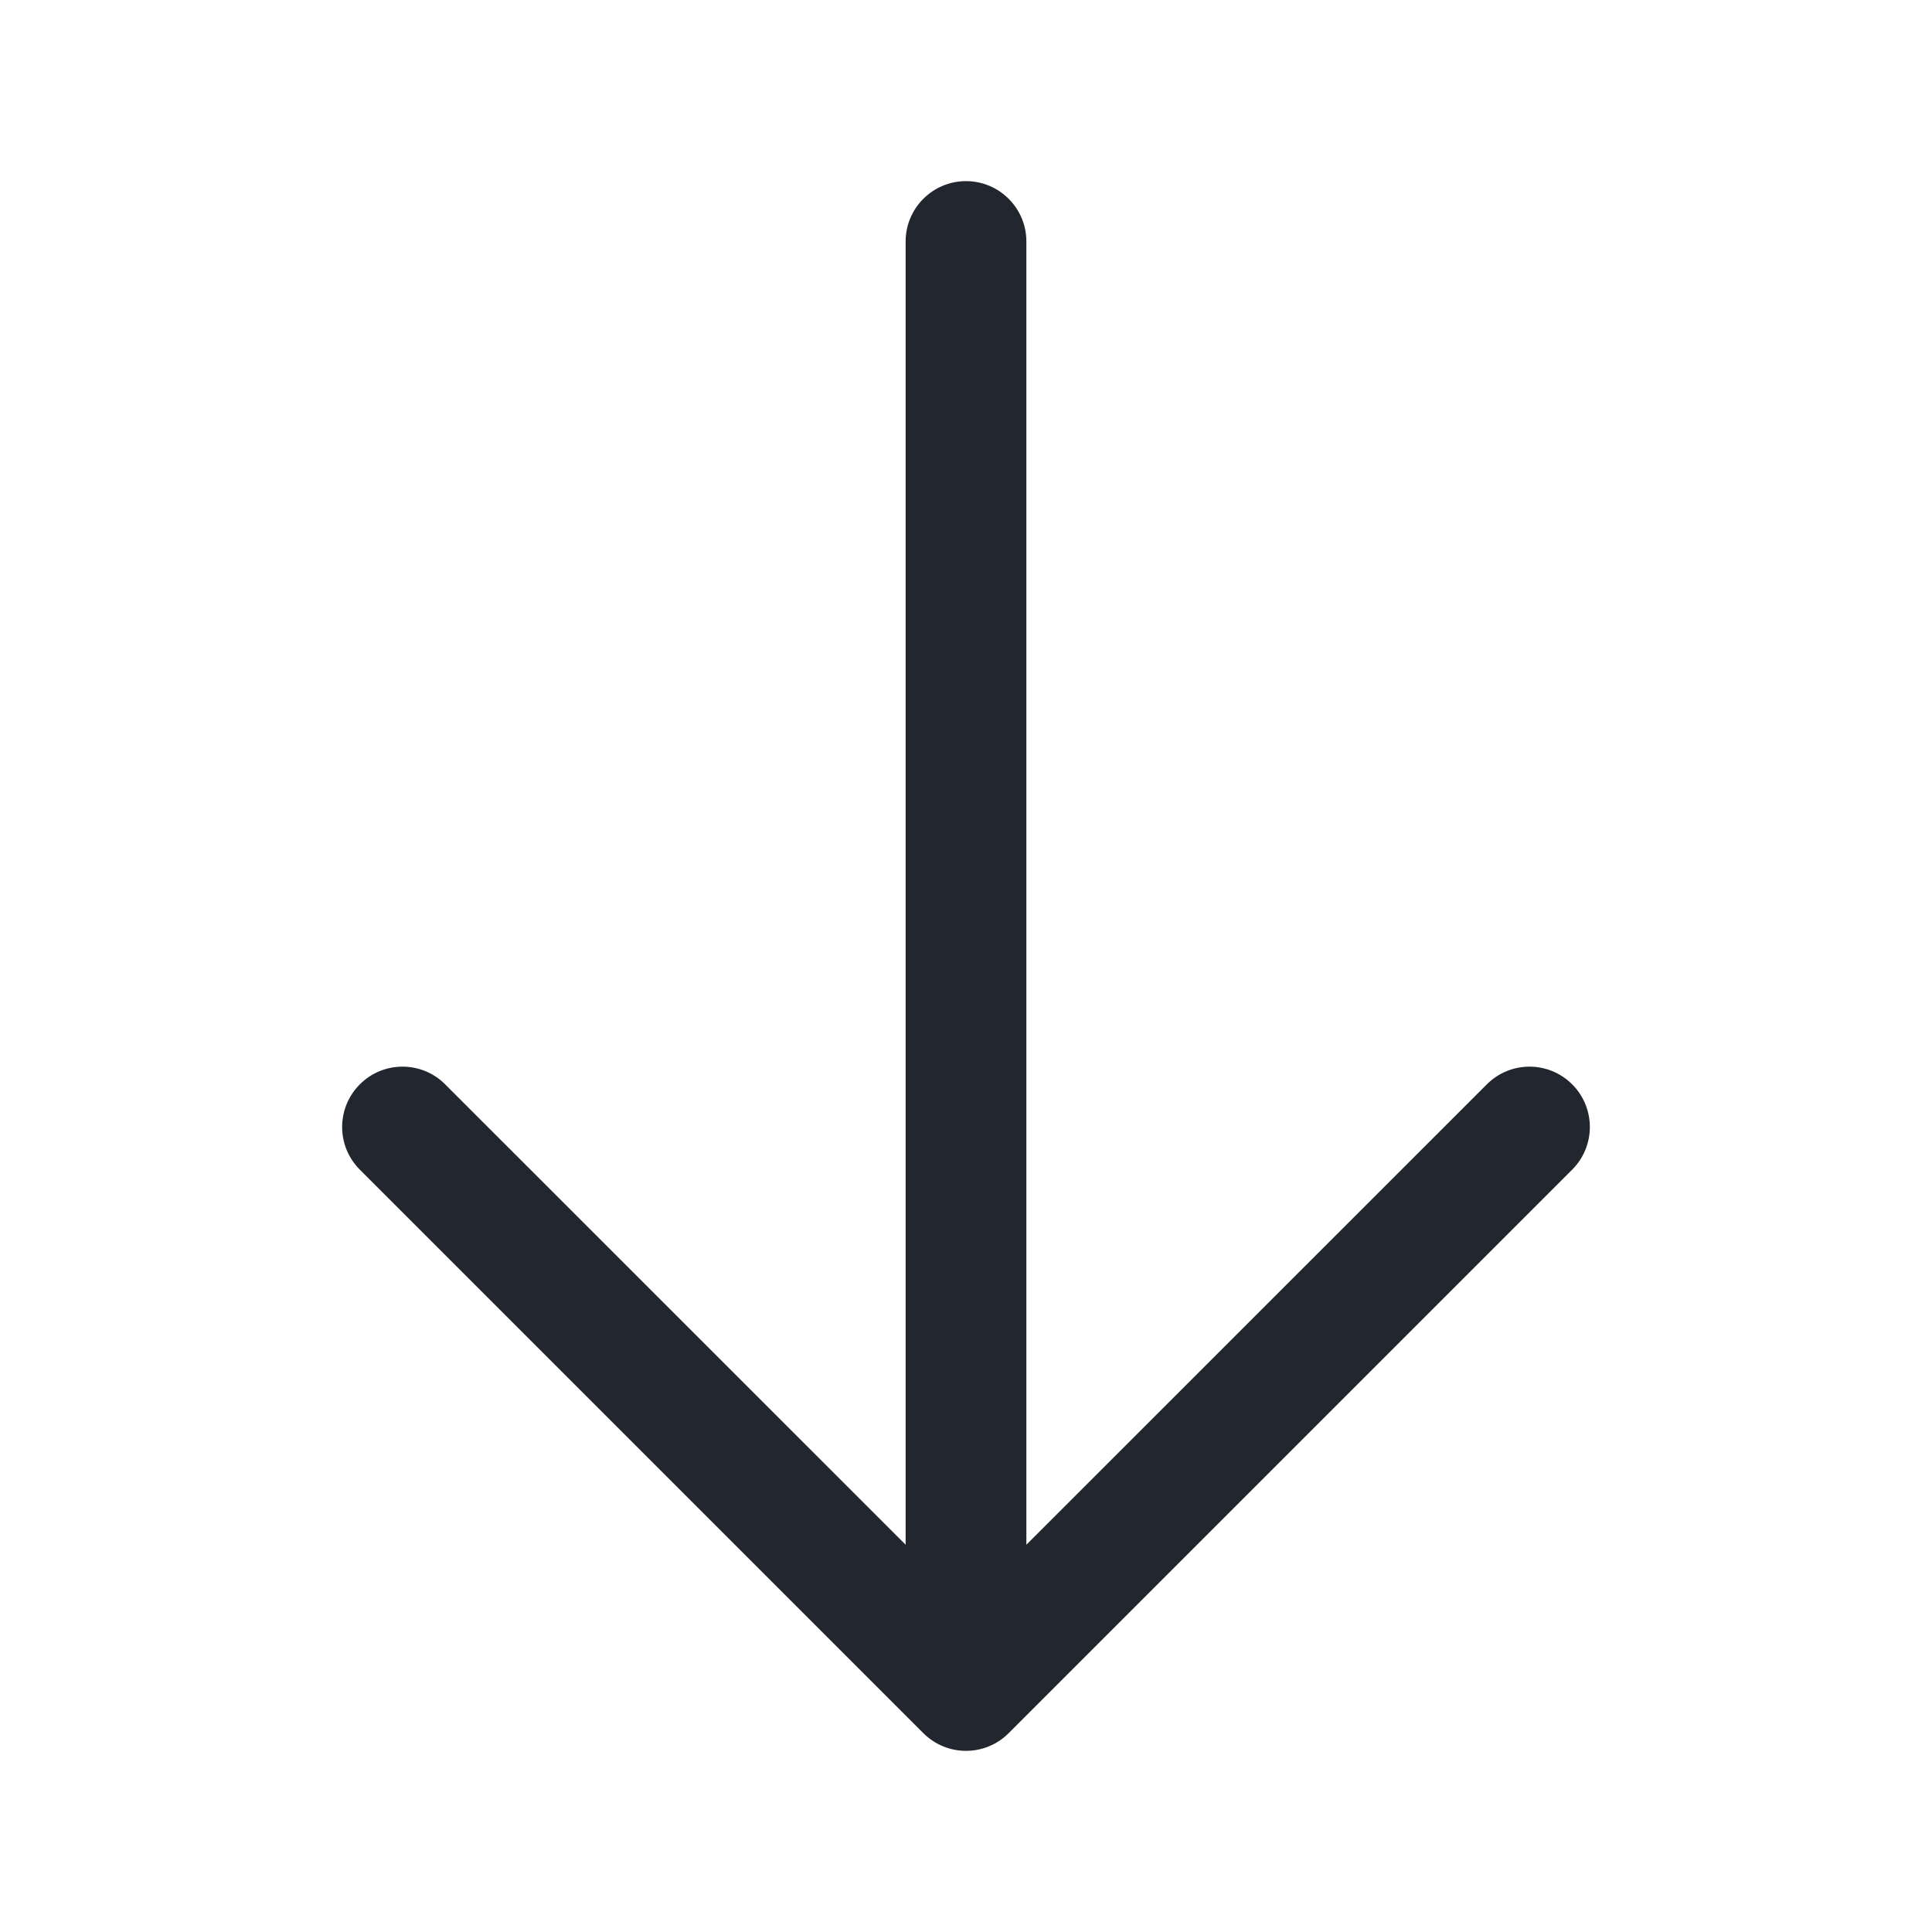
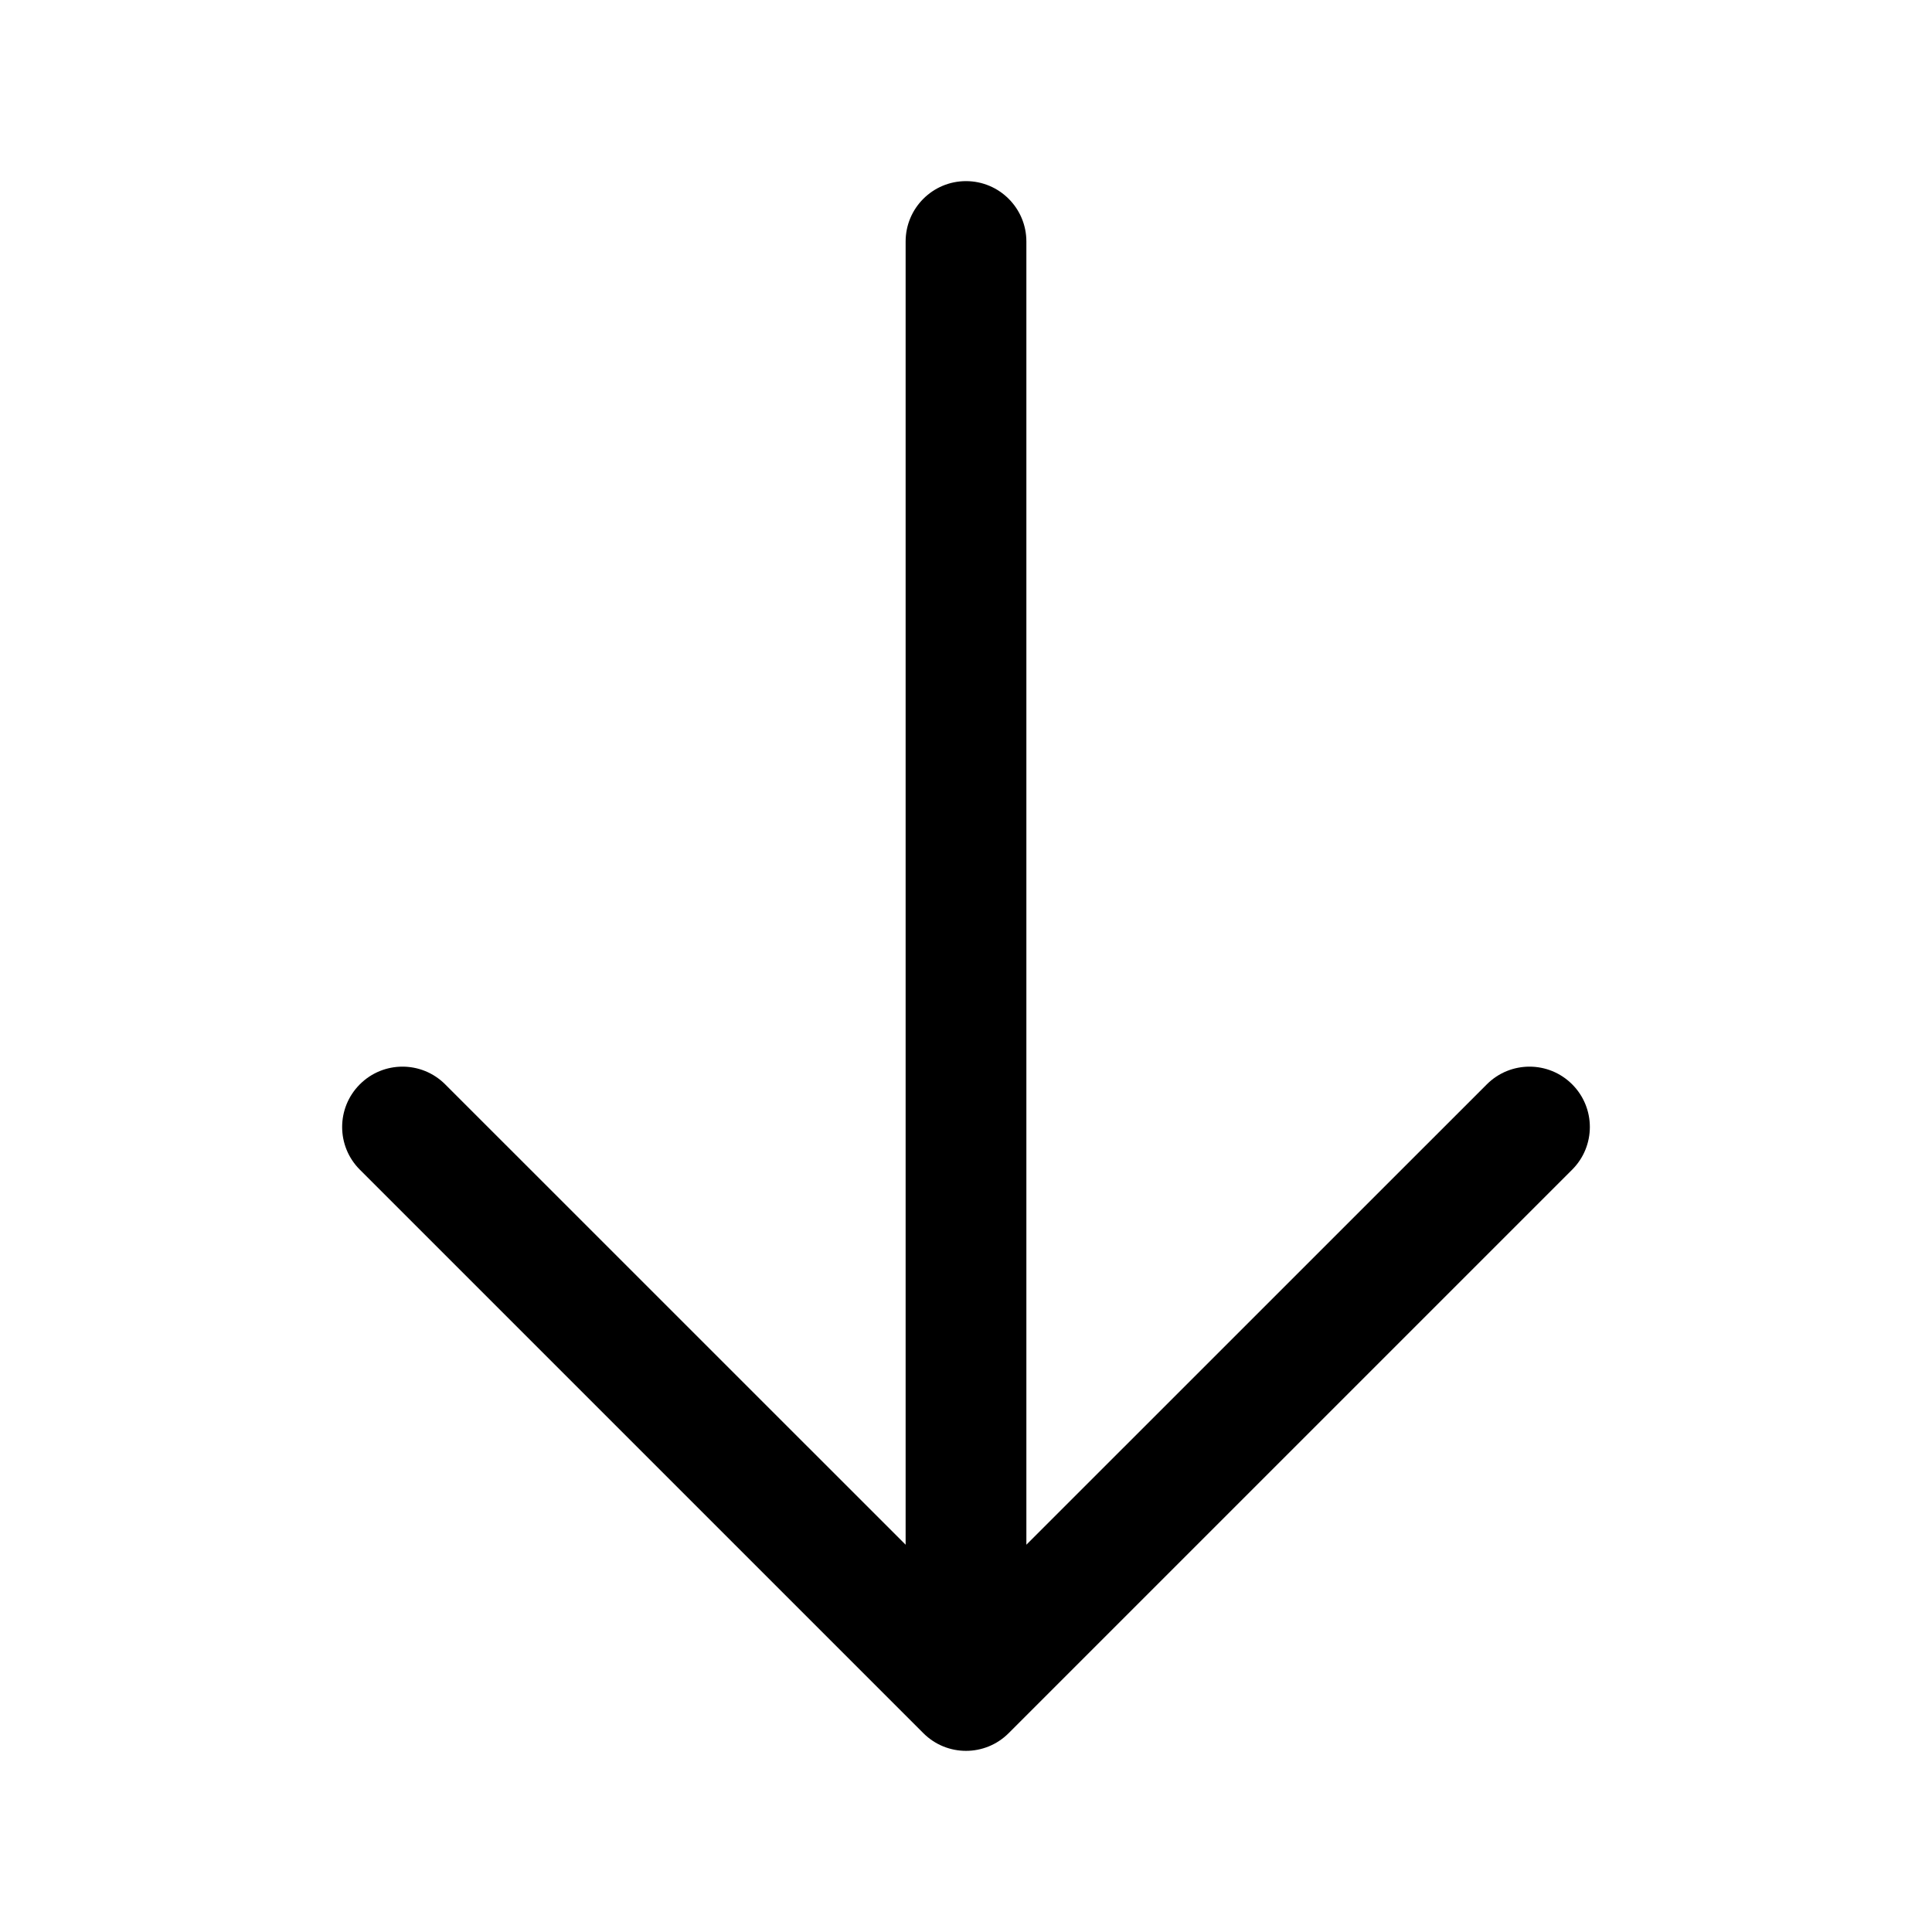
- <svg xmlns="http://www.w3.org/2000/svg" id="arrow-down" width="24" height="24" viewBox="0 0 24 24" fill="none">
-   <path fill-rule="evenodd" clip-rule="evenodd" d="M12 2.25C12.414 2.25 12.75 2.586 12.75 3L12.75 19.189L18.47 13.47C18.763 13.177 19.237 13.177 19.53 13.47C19.823 13.763 19.823 14.237 19.53 14.53L12.53 21.53C12.237 21.823 11.763 21.823 11.47 21.53L4.47 14.53C4.177 14.237 4.177 13.763 4.47 13.47C4.763 13.177 5.237 13.177 5.53 13.47L11.25 19.189L11.25 3C11.25 2.586 11.586 2.25 12 2.25Z" fill="#22272F" />
+ <svg xmlns="http://www.w3.org/2000/svg" id="arrow-down" width="24" height="24" viewBox="0 0 24 24">
+   <path fill-rule="evenodd" clip-rule="evenodd" d="M12 2.25C12.414 2.25 12.75 2.586 12.75 3L12.75 19.189L18.47 13.47C18.763 13.177 19.237 13.177 19.53 13.47C19.823 13.763 19.823 14.237 19.53 14.53L12.53 21.53C12.237 21.823 11.763 21.823 11.47 21.53L4.47 14.53C4.177 14.237 4.177 13.763 4.47 13.47C4.763 13.177 5.237 13.177 5.53 13.47L11.25 19.189L11.25 3C11.25 2.586 11.586 2.25 12 2.25Z" />
</svg>
